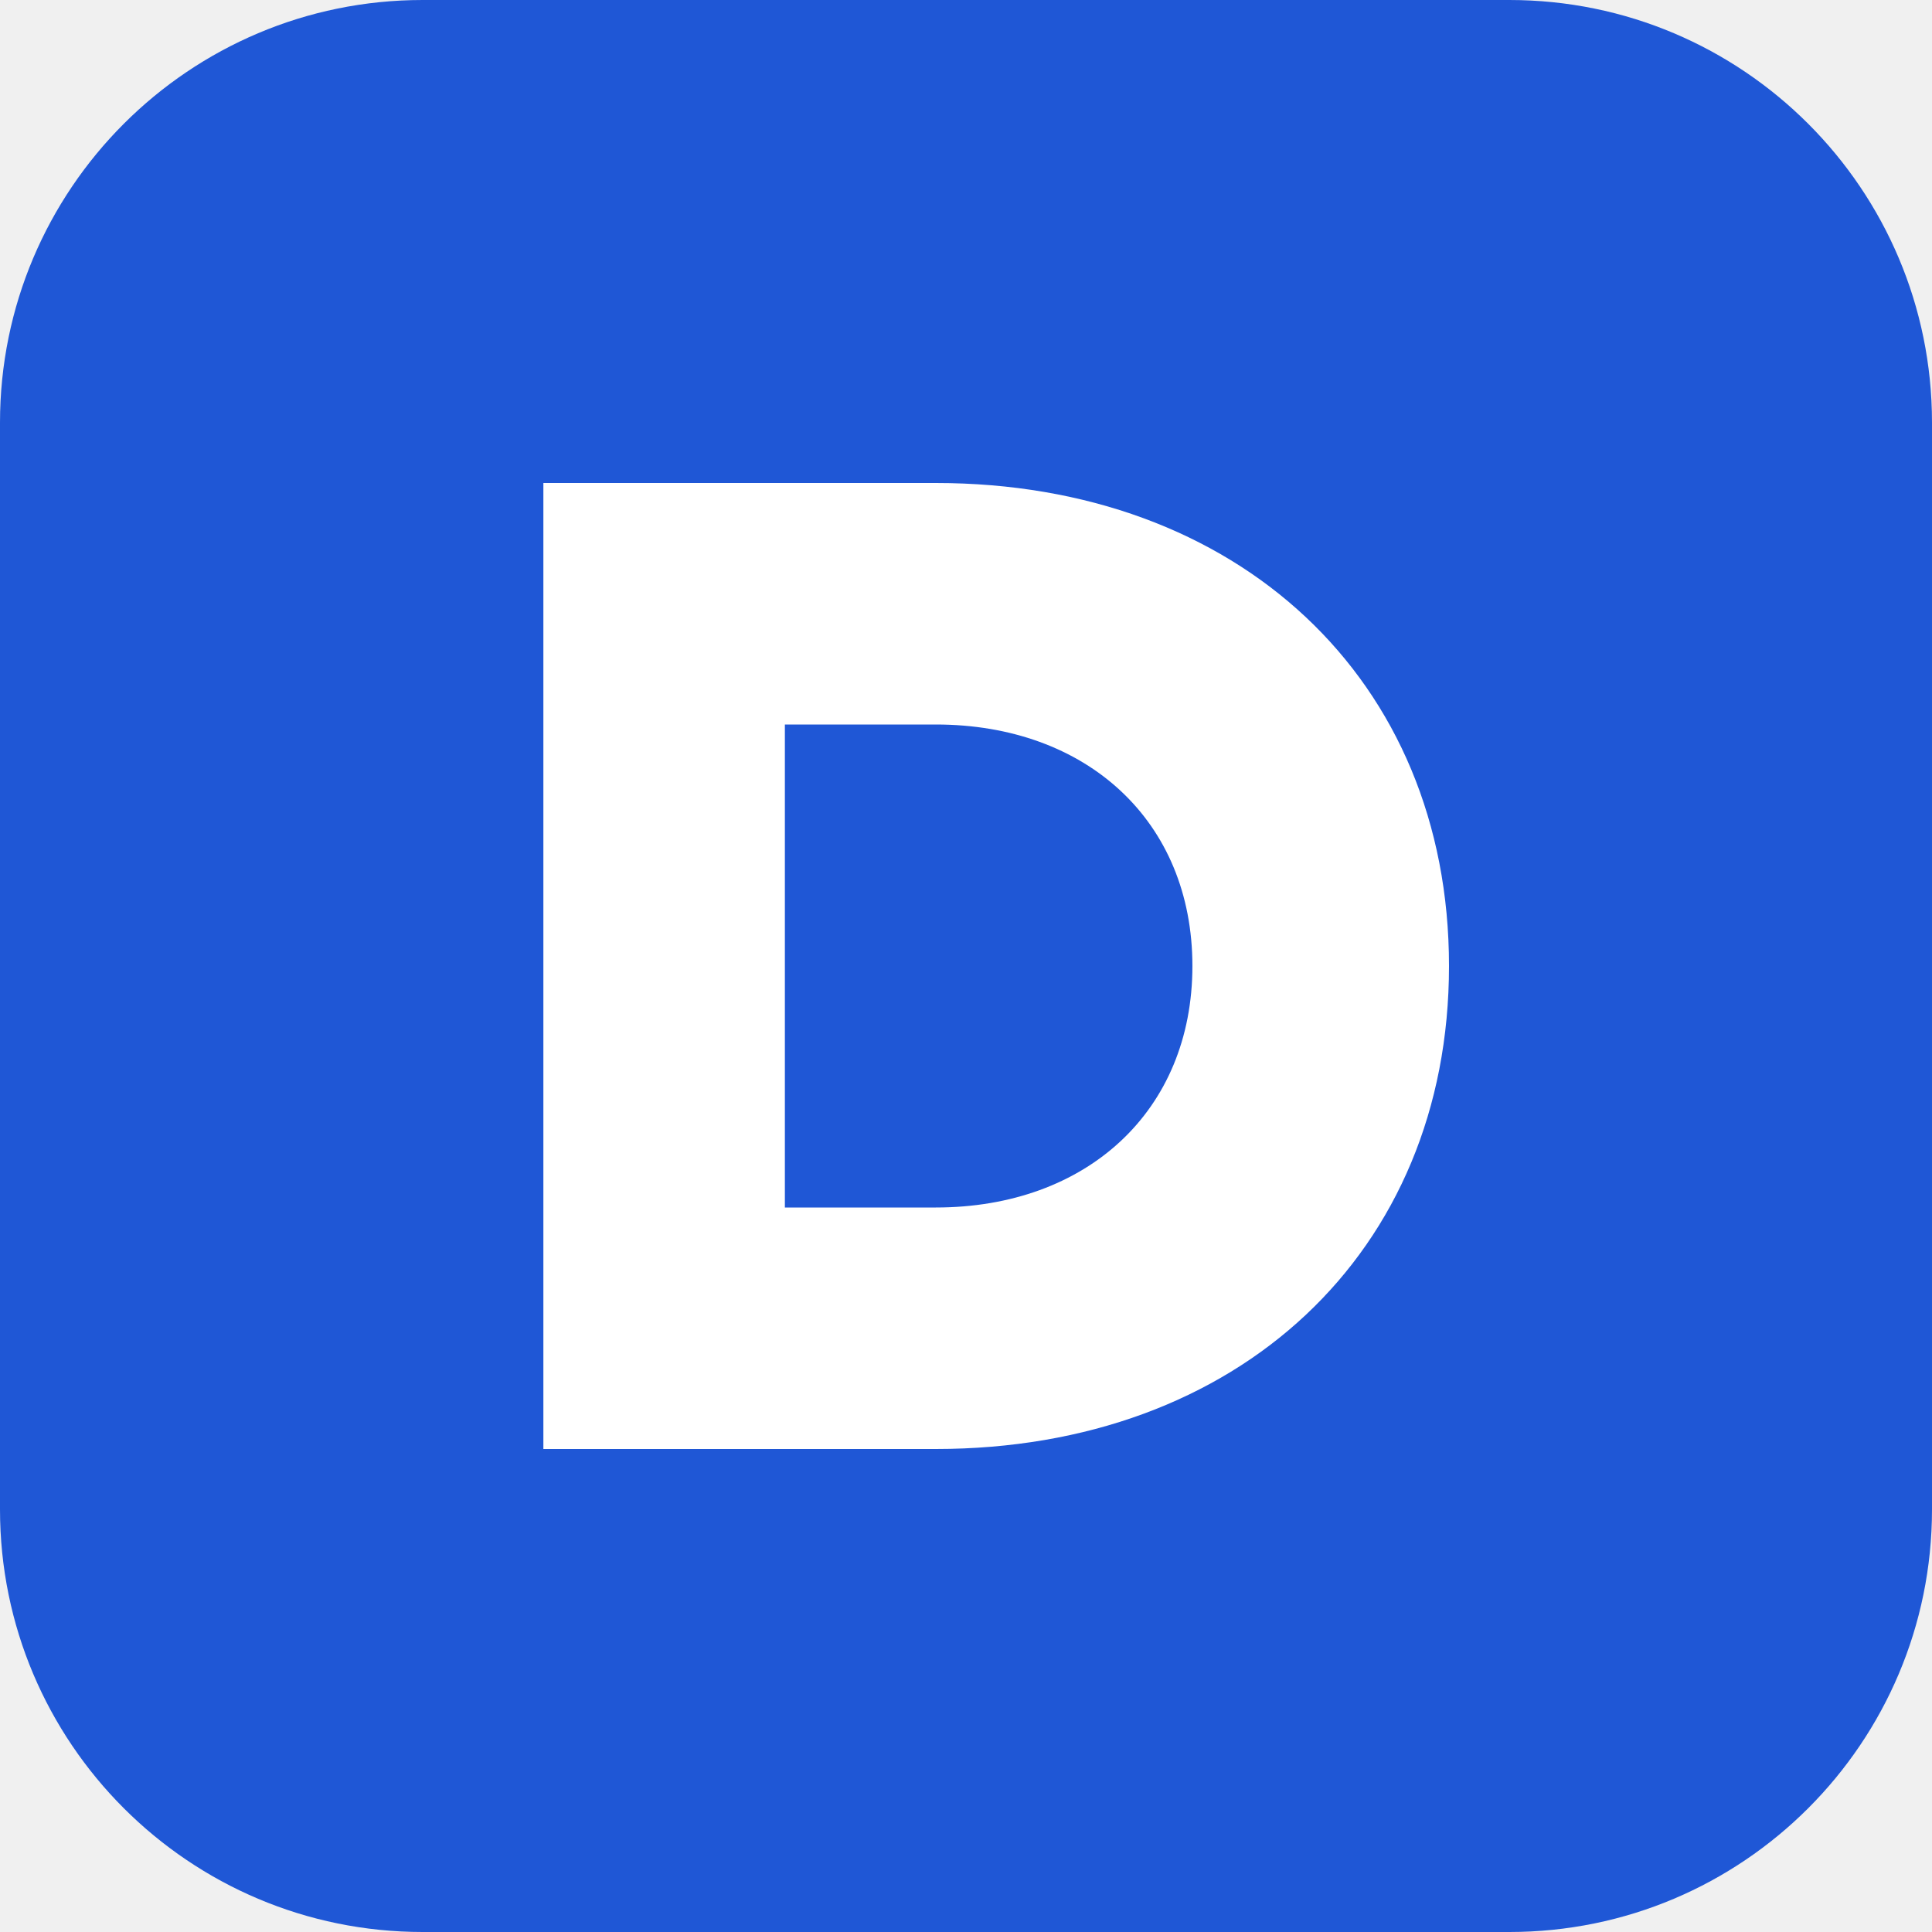
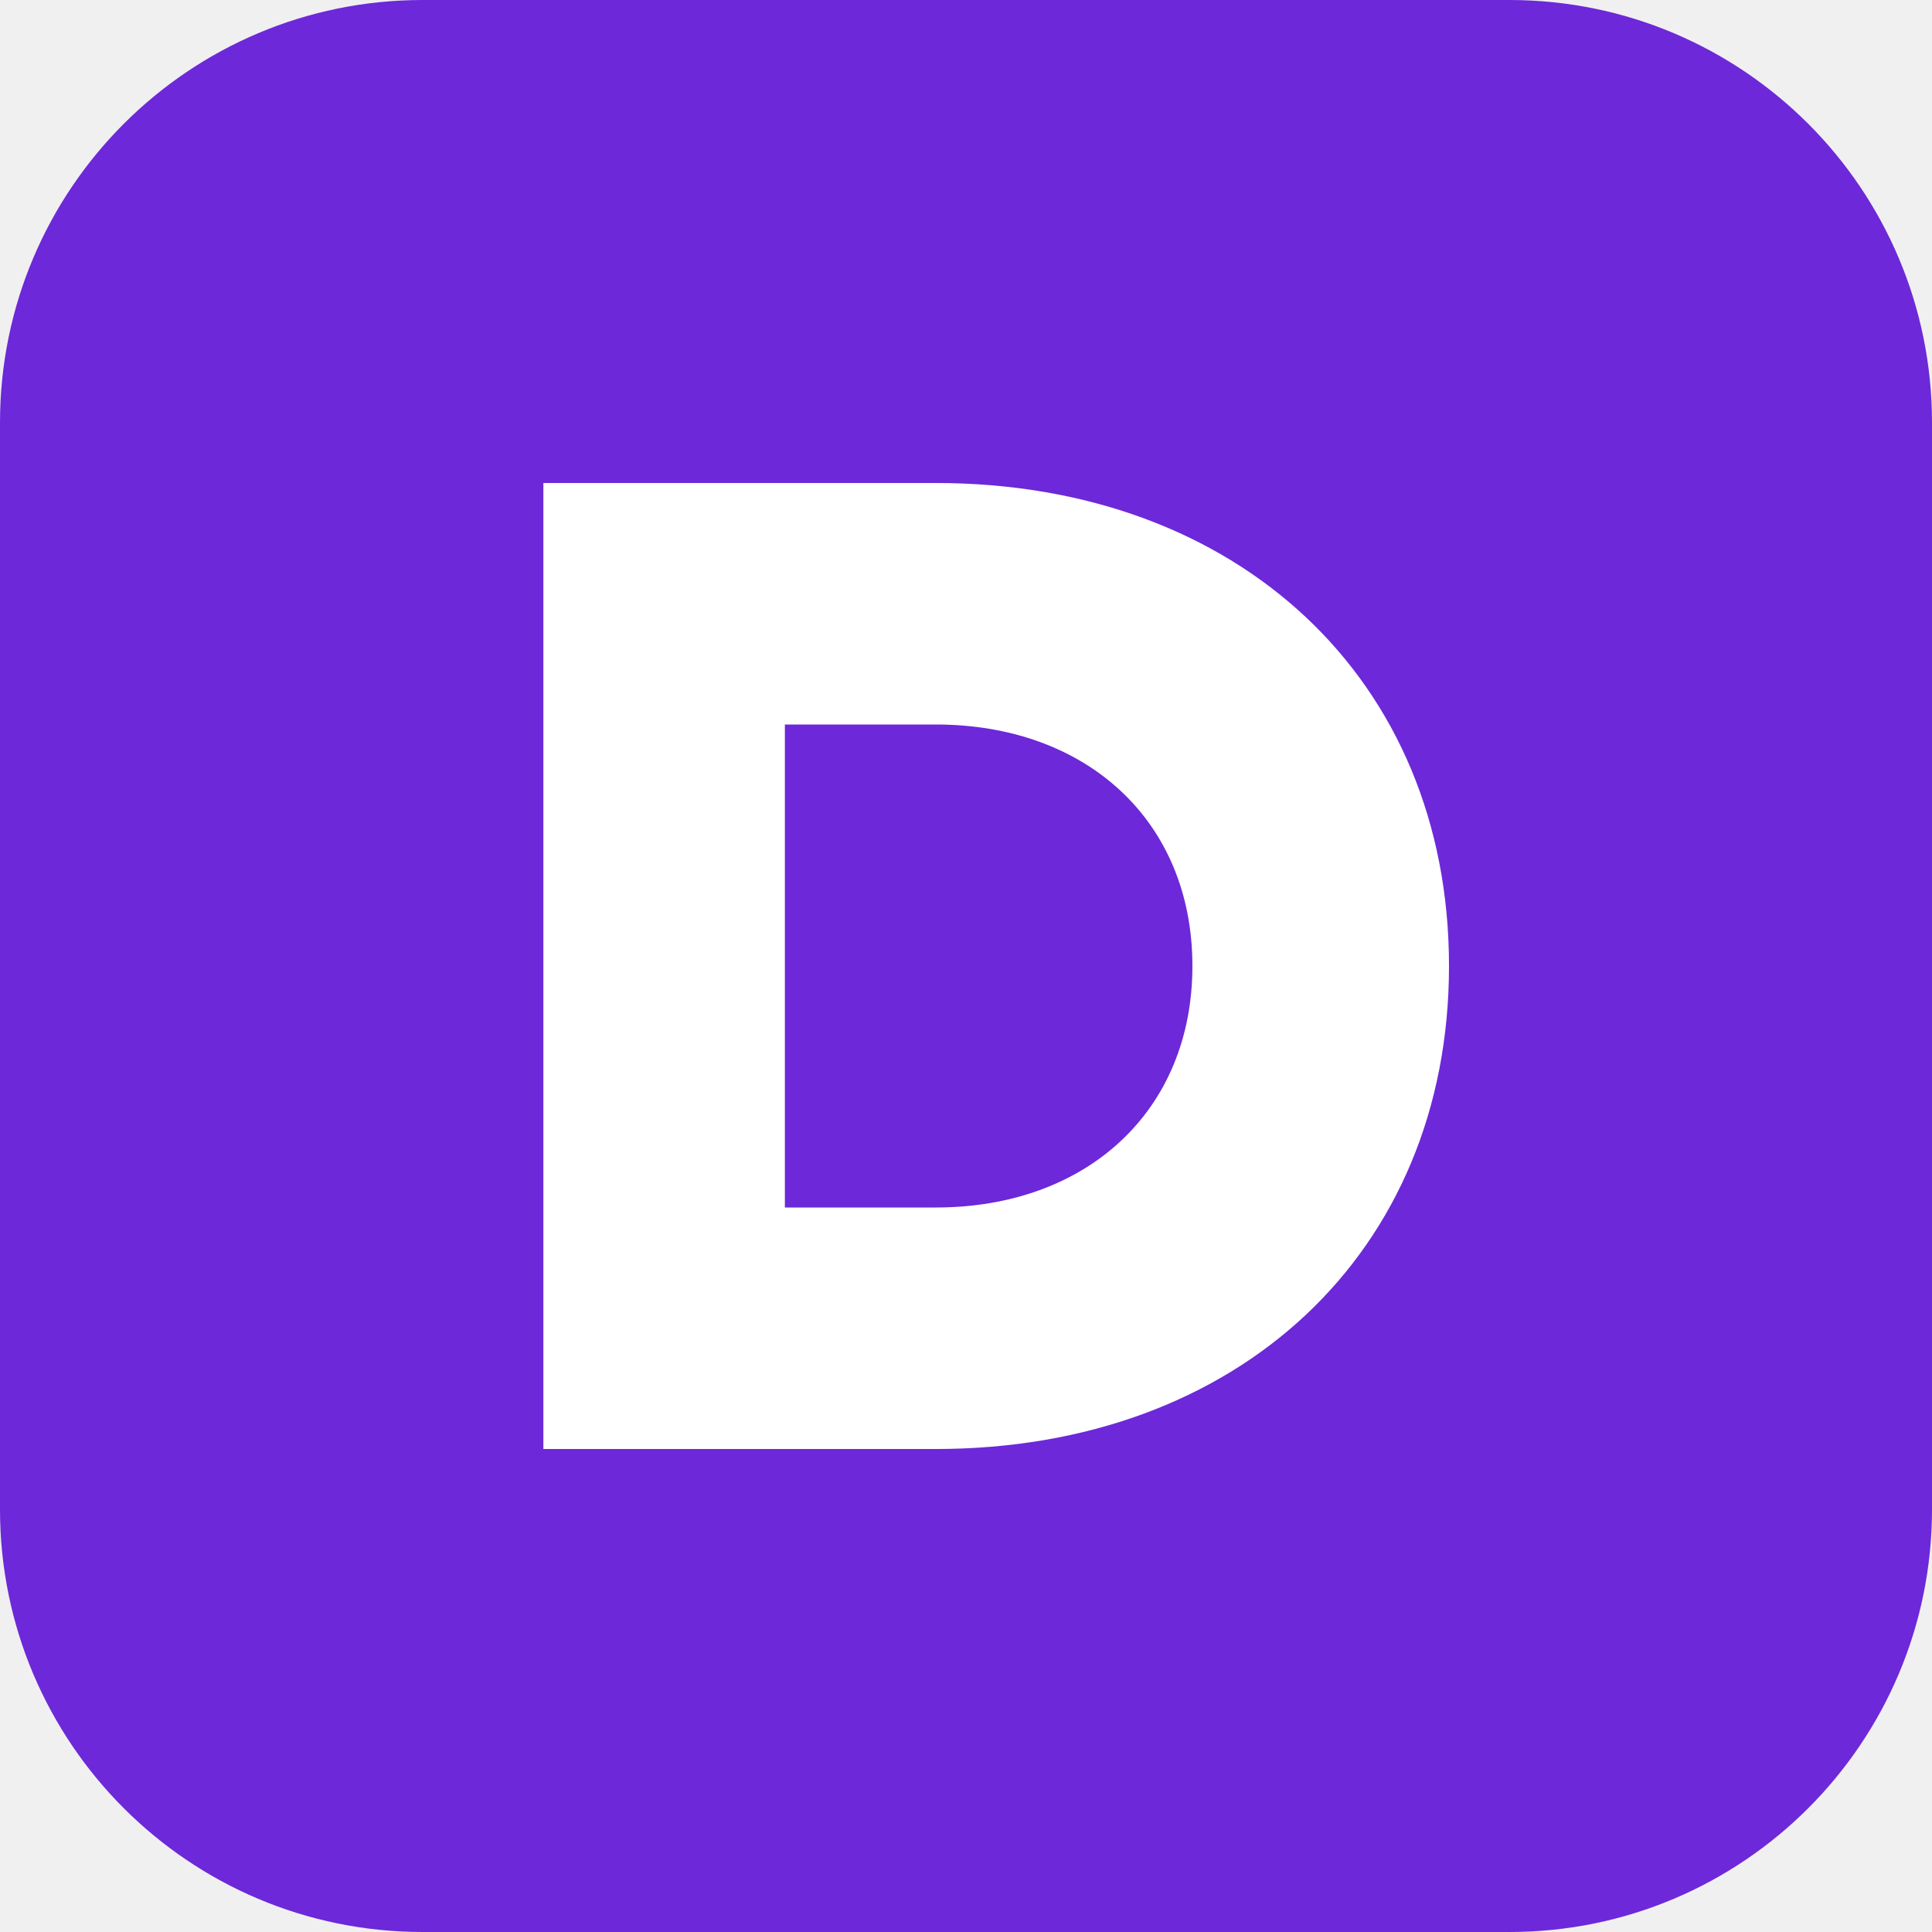
<svg xmlns="http://www.w3.org/2000/svg" viewBox="0 0 64 64">
-   <rect width="64" height="64" rx="14" fill="#1f57d6" />
+   <rect width="64" height="64" rx="14" fill="#6d28d9" />
  <path d="M18 16h13c10 0 17 6.5 17 16s-7 16-17 16H18z" fill="#fff" />
-   <path d="M26 24h5c5 0 8.5 3.2 8.5 8s-3.5 8-8.5 8h-5z" fill="#1f57d6" />
+   <path d="M26 24h5c5 0 8.5 3.2 8.5 8s-3.5 8-8.5 8h-5z" fill="#6d28d9" />
</svg>
